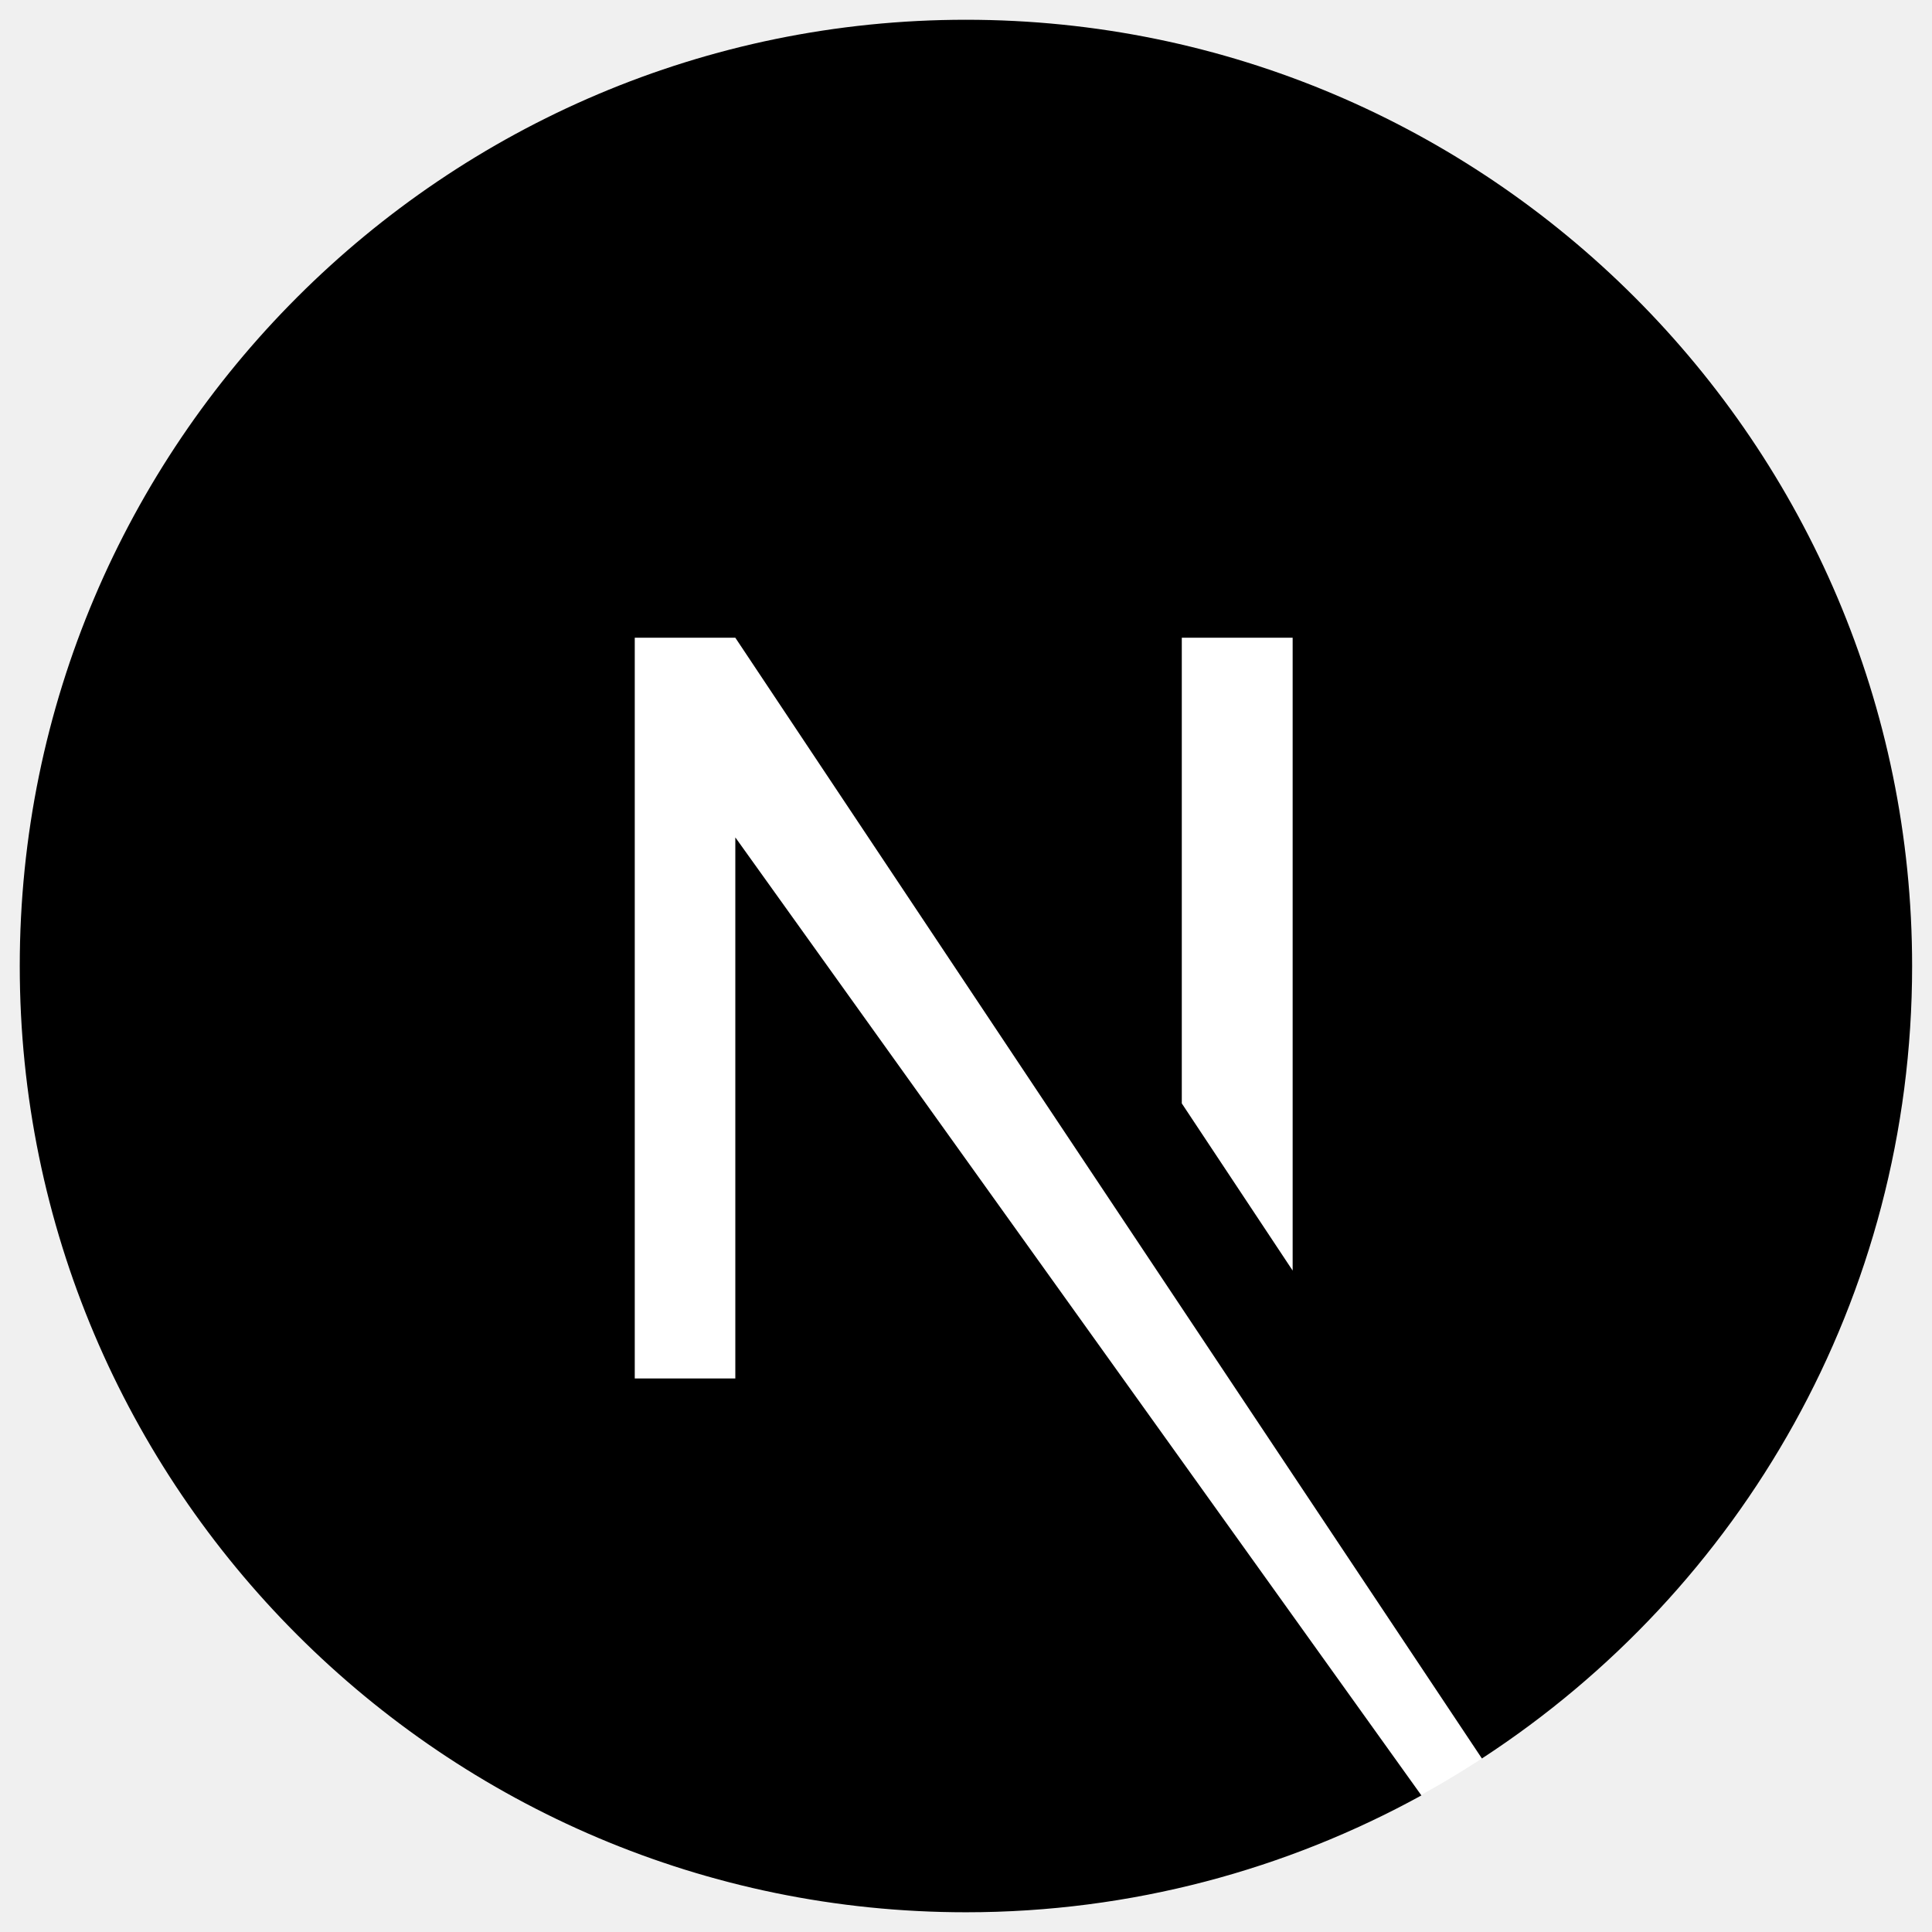
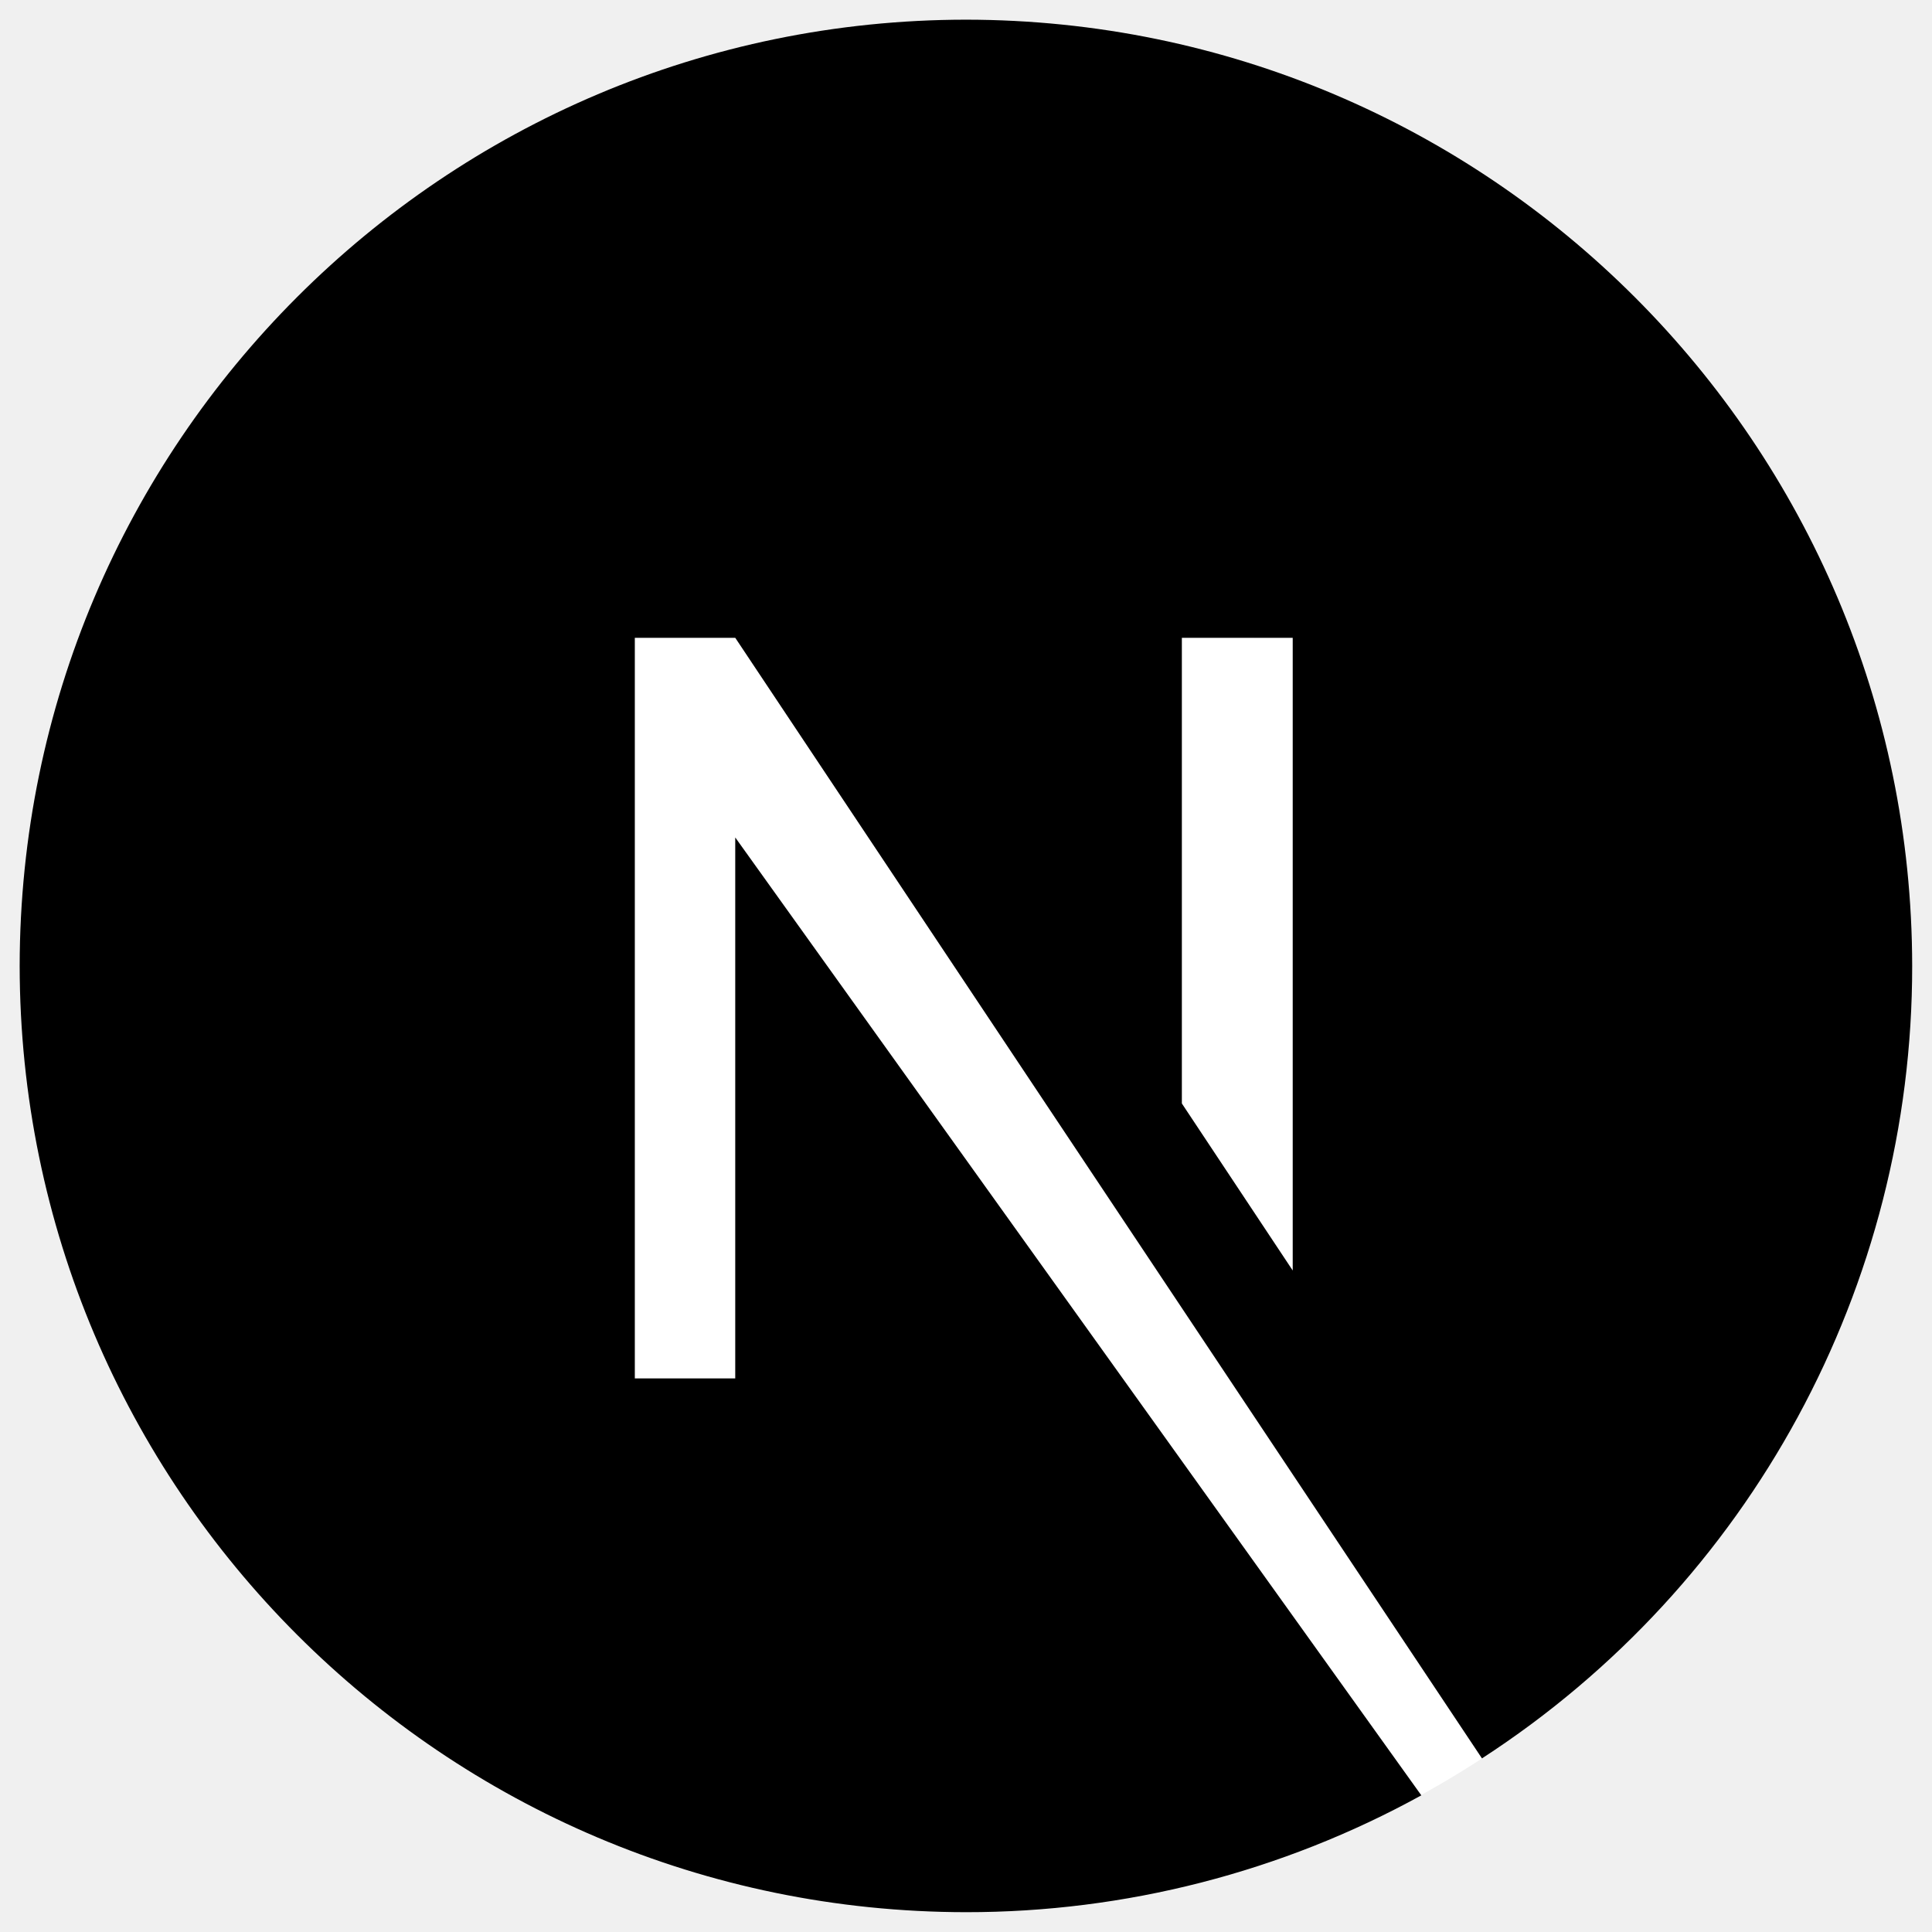
- <svg xmlns="http://www.w3.org/2000/svg" width="49" height="49" viewBox="0 0 12.965 12.965" version="1.1" id="svg5">
-   <defs id="defs2" />
-   <g id="layer1" transform="translate(0.2645834,0.2645834)">
-     <path id="path2011" style="fill:#ffffff;fill-opacity:1;stroke-width:0.55;-inkscape-stroke:none;stop-color:#000000" d="m 6.218,-0.132 c -0.158,0 -0.314,0.006 -0.468,0.018 a 6.35,6.35 0 0 1 0.468,-0.018 z m 0.34,0.009 a 6.35,6.35 0 0 1 0.309,0.024 C 6.764,-0.11 6.661,-0.118 6.558,-0.123 Z m -0.818,0.009 c -0.158,0.012 -0.314,0.03 -0.468,0.053 a 6.35,6.35 0 0 1 0.468,-0.053 z m -0.468,0.053 C 4.634,0.034 4.028,0.224 3.467,0.495 A 6.35,6.35 0 0 1 5.272,-0.061 Z m 1.599,-0.037 a 6.35,6.35 0 0 1 0.325,0.042 C 7.088,-0.073 6.979,-0.088 6.87,-0.099 Z m 0.325,0.042 A 6.35,6.35 0 0 1 8.304,0.22 C 7.948,0.096 7.577,0.002 7.195,-0.057 Z m 1.109,0.277 a 6.35,6.35 0 0 1 0.154,0.056 C 8.407,0.257 8.356,0.238 8.304,0.22 Z m 0.154,0.056 a 6.35,6.35 0 0 1 0.145,0.057 C 8.555,0.313 8.507,0.294 8.458,0.276 Z m 0.166,0.066 a 6.35,6.35 0 0 1 0.1,0.042 c -0.033,-0.014 -0.066,-0.028 -0.1,-0.042 z m 0.1,0.042 c 0.024,0.011 0.049,0.021 0.073,0.032 a 6.35,6.35 0 0 0 -0.073,-0.032 z m 0.073,0.032 a 6.35,6.35 0 0 1 0.078,0.035 c -0.026,-0.012 -0.052,-0.024 -0.078,-0.035 z m 0.078,0.035 c 0.02,0.009 0.039,0.018 0.059,0.027 a 6.35,6.35 0 0 0 -0.059,-0.027 z m 0.059,0.027 a 6.35,6.35 0 0 1 0.08,0.039 c -0.026,-0.013 -0.053,-0.026 -0.08,-0.039 z m 0.08,0.039 c 0.026,0.013 0.052,0.026 0.078,0.039 a 6.35,6.35 0 0 0 -0.078,-0.039 z m -5.559,-0.016 C 3.325,0.563 3.198,0.631 3.074,0.702 A 6.35,6.35 0 0 1 3.454,0.501 Z M 3.074,0.702 a 6.35,6.35 0 0 0 -0.07,0.041 c 0.023,-0.014 0.046,-0.027 0.07,-0.041 z M 3.004,0.743 C 2.897,0.806 2.792,0.871 2.689,0.941 A 6.35,6.35 0 0 1 3.004,0.743 Z M 2.689,0.941 A 6.35,6.35 0 0 0 2.587,1.011 c 0.034,-0.024 0.068,-0.047 0.102,-0.07 z M 2.587,1.011 C 2.493,1.076 2.401,1.144 2.311,1.214 A 6.35,6.35 0 0 1 2.587,1.011 Z M 9.129,0.575 c 0.038,0.02 0.076,0.039 0.114,0.06 A 6.35,6.35 0 0 0 9.129,0.575 Z m 0.114,0.06 C 10.322,1.222 11.213,2.113 11.8,3.193 A 6.35,6.35 0 0 0 9.242,0.635 Z M 11.8,3.193 c 0.02,0.038 0.04,0.076 0.06,0.114 A 6.35,6.35 0 0 0 11.8,3.193 Z M 2.299,1.224 a 6.35,6.35 0 0 0 -0.094,0.076 c 0.031,-0.026 0.062,-0.051 0.094,-0.076 z m -0.094,0.076 C 2.119,1.37 2.034,1.442 1.951,1.517 A 6.35,6.35 0 0 1 2.205,1.3 Z M 1.95,1.519 A 6.35,6.35 0 0 0 1.845,1.616 c 0.034,-0.033 0.069,-0.065 0.104,-0.097 z m -0.112,0.104 C 1.765,1.693 1.693,1.765 1.623,1.838 A 6.35,6.35 0 0 1 1.838,1.623 Z M 1.616,1.845 a 6.35,6.35 0 0 0 -0.097,0.104 c 0.032,-0.035 0.064,-0.07 0.097,-0.104 z M 1.517,1.951 C 1.442,2.034 1.37,2.119 1.3,2.205 A 6.35,6.35 0 0 1 1.517,1.951 Z M 1.3,2.205 a 6.35,6.35 0 0 0 -0.076,0.094 c 0.025,-0.032 0.05,-0.063 0.076,-0.094 z M 1.214,2.311 C 1.144,2.401 1.076,2.493 1.011,2.587 A 6.35,6.35 0 0 1 1.214,2.311 Z M 1.011,2.587 A 6.35,6.35 0 0 0 0.941,2.689 C 0.964,2.655 0.987,2.621 1.011,2.587 Z M 0.941,2.689 C 0.871,2.792 0.806,2.897 0.743,3.004 A 6.35,6.35 0 0 1 0.941,2.689 Z M 0.743,3.004 a 6.35,6.35 0 0 0 -0.041,0.07 c 0.013,-0.023 0.027,-0.047 0.041,-0.07 z m -0.041,0.07 C 0.631,3.198 0.563,3.325 0.501,3.454 A 6.35,6.35 0 0 1 0.702,3.074 Z M 11.88,3.344 c 0.013,0.026 0.026,0.052 0.039,0.078 a 6.35,6.35 0 0 0 -0.039,-0.078 z m 0.039,0.078 a 6.35,6.35 0 0 1 0.039,0.08 C 11.945,3.475 11.932,3.449 11.919,3.423 Z m 0.039,0.08 c 0.009,0.02 0.018,0.039 0.027,0.059 a 6.35,6.35 0 0 0 -0.027,-0.059 z m 0.027,0.059 a 6.35,6.35 0 0 1 0.035,0.078 c -0.012,-0.026 -0.023,-0.052 -0.035,-0.078 z m 0.035,0.078 c 0.011,0.024 0.022,0.049 0.032,0.073 a 6.35,6.35 0 0 0 -0.032,-0.073 z m 0.032,0.073 a 6.35,6.35 0 0 1 0.042,0.1 c -0.014,-0.033 -0.028,-0.067 -0.042,-0.1 z M 0.495,3.467 C 0.224,4.028 0.034,4.634 -0.061,5.272 A 6.35,6.35 0 0 1 0.495,3.467 Z m -0.556,1.805 c -0.023,0.154 -0.041,0.31 -0.053,0.468 a 6.35,6.35 0 0 1 0.053,-0.468 z M 12.103,3.832 a 6.35,6.35 0 0 1 0.057,0.145 c -0.018,-0.049 -0.037,-0.097 -0.057,-0.145 z m 0.057,0.145 a 6.35,6.35 0 0 1 0.056,0.154 c -0.018,-0.052 -0.036,-0.103 -0.056,-0.154 z m 0.056,0.154 a 6.35,6.35 0 0 1 0.277,1.109 c -0.059,-0.382 -0.153,-0.753 -0.277,-1.109 z m 0.277,1.109 a 6.35,6.35 0 0 1 0.042,0.325 C 12.523,5.456 12.509,5.348 12.492,5.241 Z M 3.995,4.015 V 8.986 H 4.67 V 5.355 l 4.602,6.426 a 6.35,6.35 0 0 0 0.706,-0.452 c -0.097,0.072 -0.196,0.141 -0.298,0.207 L 4.67,4.015 Z m 5.277,7.766 a 6.35,6.35 0 0 1 -0.279,0.147 c 0.095,-0.046 0.189,-0.094 0.281,-0.145 z m -0.279,0.147 c -0.011,0.005 -0.021,0.011 -0.032,0.016 a 6.35,6.35 0 0 0 0.032,-0.016 z m -0.032,0.016 a 6.35,6.35 0 0 1 -0.415,0.181 c 0.141,-0.056 0.28,-0.116 0.415,-0.181 z m -0.415,0.181 c -0.007,0.003 -0.014,0.005 -0.021,0.008 a 6.35,6.35 0 0 0 0.021,-0.008 z m -0.021,0.008 a 6.35,6.35 0 0 1 -0.43,0.15 c 0.146,-0.045 0.289,-0.095 0.43,-0.15 z M 7.666,4.015 V 7.141 L 8.41,8.262 V 4.015 Z M 12.535,5.569 a 6.35,6.35 0 0 1 0.024,0.309 C 12.553,5.774 12.545,5.671 12.535,5.569 Z M -0.115,5.75 c -0.011,0.155 -0.018,0.311 -0.018,0.468 a 6.35,6.35 0 0 1 0.018,-0.468 z m -0.018,0.468 c 0,0.158 0.006,0.314 0.018,0.468 a 6.35,6.35 0 0 1 -0.018,-0.468 z m 12.7,0 a 6.35,6.35 0 0 1 -0.017,0.459 c 0.011,-0.152 0.017,-0.305 0.017,-0.459 z m -0.017,0.459 c -8.39e-4,0.012 -0.002,0.023 -0.003,0.035 a 6.35,6.35 0 0 0 0.003,-0.035 z m -0.003,0.035 a 6.35,6.35 0 0 1 -0.051,0.452 c 0.022,-0.149 0.039,-0.3 0.051,-0.452 z m -0.051,0.452 A 6.35,6.35 0 0 1 11.733,9.363 C 12.114,8.697 12.379,7.955 12.497,7.164 Z M 11.733,9.363 c -0.011,0.019 -0.021,0.038 -0.033,0.057 a 6.35,6.35 0 0 0 0.033,-0.057 z m -0.033,0.057 a 6.35,6.35 0 0 1 -0.213,0.34 c 0.075,-0.111 0.146,-0.224 0.213,-0.34 z m -0.213,0.34 c -0.019,0.028 -0.039,0.056 -0.058,0.084 a 6.35,6.35 0 0 0 0.058,-0.084 z m -0.058,0.084 a 6.35,6.35 0 0 1 -0.208,0.282 c 0.072,-0.092 0.141,-0.186 0.208,-0.282 z m -0.208,0.282 c -0.027,0.035 -0.054,0.069 -0.082,0.103 a 6.35,6.35 0 0 0 0.082,-0.103 z m -0.082,0.103 a 6.35,6.35 0 0 1 -0.188,0.219 c 0.064,-0.072 0.127,-0.144 0.188,-0.219 z m -0.188,0.219 c -0.06,0.067 -0.121,0.132 -0.183,0.196 a 6.35,6.35 0 0 0 0.183,-0.196 z m -0.183,0.196 a 6.35,6.35 0 0 1 -0.106,0.106 c 0.036,-0.035 0.071,-0.07 0.106,-0.106 z m -0.106,0.106 c -0.069,0.068 -0.139,0.134 -0.211,0.199 a 6.35,6.35 0 0 0 0.211,-0.199 z M -0.114,6.696 c 0.012,0.158 0.03,0.314 0.053,0.468 a 6.35,6.35 0 0 1 -0.053,-0.468 z m 0.053,0.468 c 0.096,0.637 0.285,1.244 0.556,1.805 A 6.35,6.35 0 0 1 -0.061,7.164 Z m 0.562,1.817 c 0.063,0.129 0.13,0.256 0.201,0.38 A 6.35,6.35 0 0 1 0.501,8.981 Z M 0.702,9.361 a 6.35,6.35 0 0 0 0.041,0.07 C 0.729,9.408 0.715,9.385 0.702,9.361 Z m 0.041,0.07 c 0.063,0.107 0.129,0.212 0.198,0.315 A 6.35,6.35 0 0 1 0.743,9.431 Z m 0.198,0.315 a 6.35,6.35 0 0 0 0.07,0.102 c -0.024,-0.034 -0.047,-0.068 -0.07,-0.102 z m 0.07,0.102 c 0.066,0.094 0.133,0.186 0.204,0.276 A 6.35,6.35 0 0 1 1.011,9.848 Z M 1.224,10.136 a 6.35,6.35 0 0 0 0.076,0.094 c -0.026,-0.031 -0.051,-0.062 -0.076,-0.094 z m 0.076,0.094 c 0.071,0.086 0.143,0.171 0.218,0.254 A 6.35,6.35 0 0 1 1.3,10.23 Z m 0.219,0.255 a 6.35,6.35 0 0 0 0.097,0.104 c -0.033,-0.034 -0.065,-0.069 -0.097,-0.104 z m 0.104,0.112 c 0.07,0.074 0.142,0.145 0.215,0.215 a 6.35,6.35 0 0 1 -0.215,-0.215 z m 0.223,0.222 a 6.35,6.35 0 0 0 0.104,0.097 c -0.035,-0.032 -0.07,-0.064 -0.104,-0.097 z m 0.106,0.099 c 0.082,0.075 0.167,0.147 0.254,0.218 A 6.35,6.35 0 0 1 1.951,10.918 Z m 0.254,0.218 a 6.35,6.35 0 0 0 0.094,0.076 c -0.032,-0.025 -0.063,-0.05 -0.094,-0.076 z m 8.225,-0.171 a 6.35,6.35 0 0 1 -0.143,0.123 c 0.048,-0.04 0.096,-0.081 0.143,-0.123 z m -0.143,0.123 c -0.088,0.074 -0.179,0.145 -0.271,0.214 a 6.35,6.35 0 0 0 0.271,-0.214 z m -7.976,0.133 c 0.09,0.07 0.182,0.138 0.276,0.204 A 6.35,6.35 0 0 1 2.311,11.221 Z m 0.276,0.204 a 6.35,6.35 0 0 0 0.102,0.07 c -0.034,-0.023 -0.069,-0.047 -0.102,-0.07 z m 0.102,0.07 c 0.103,0.069 0.208,0.135 0.315,0.198 A 6.35,6.35 0 0 1 2.689,11.495 Z m 0.315,0.198 a 6.35,6.35 0 0 0 0.07,0.041 c -0.023,-0.013 -0.047,-0.027 -0.07,-0.041 z m 0.07,0.041 c 0.124,0.071 0.251,0.138 0.38,0.201 A 6.35,6.35 0 0 1 3.074,11.734 Z m 0.393,0.207 c 0.561,0.271 1.167,0.46 1.805,0.556 A 6.35,6.35 0 0 1 3.467,11.941 Z m 1.805,0.556 c 0.154,0.023 0.31,0.041 0.468,0.053 a 6.35,6.35 0 0 1 -0.468,-0.053 z m 2.815,-0.21 a 6.35,6.35 0 0 1 -0.917,0.209 c 0.314,-0.047 0.62,-0.118 0.917,-0.209 z m -0.931,0.211 a 6.35,6.35 0 0 1 -0.438,0.049 c 0.148,-0.012 0.294,-0.028 0.438,-0.049 z m -0.438,0.049 c -0.014,0.001 -0.029,0.003 -0.043,0.004 a 6.35,6.35 0 0 0 0.043,-0.004 z m -0.043,0.004 a 6.35,6.35 0 0 1 -0.456,0.017 c 0.154,0 0.306,-0.006 0.456,-0.017 z m -0.456,0.017 a 6.35,6.35 0 0 1 -0.468,-0.018 c 0.155,0.011 0.311,0.018 0.468,0.018 z" />
-     <path d="m 6.218,-0.132 c -3.502,0 -6.35,2.848 -6.35,6.35 0,3.502 2.848,6.35 6.35,6.35 1.111,0 2.153,-0.288 3.056,-0.784 L 4.67,5.355 V 8.986 H 3.995 V 4.015 h 0.675 L 9.68,11.536 c 1.736,-1.131 2.887,-3.086 2.887,-5.318 0,-3.502 -2.848,-6.35 -6.35,-6.35 z M 8.41,8.262 7.666,7.14 V 4.015 h 0.744 z" id="path824-9" style="fill:#000000;fill-opacity:1;stroke-width:0.099" />
-   </g>
+ <svg xmlns="http://www.w3.org/2000/svg" width="49" height="49" viewBox="0 0 12.965 12.965">
+   <path style="-inkscape-stroke:none" d="M6.482.132a6.41 6.41 0 00-.468.018 6.35 6.35 0 01.468-.018zm.34.01a6.35 6.35 0 01.309.023 6.37 6.37 0 00-.309-.023zM6.004.15c-.157.012-.314.03-.468.053A6.35 6.35 0 016.004.15zm-.468.053A6.299 6.299 0 003.732.76 6.35 6.35 0 015.536.203zM7.135.166a6.35 6.35 0 01.324.042 6.327 6.327 0 00-.324-.042zm.324.042a6.35 6.35 0 011.11.277 6.299 6.299 0 00-1.11-.277zm1.11.277a6.35 6.35 0 01.153.056 6.282 6.282 0 00-.154-.056zm.153.056a6.35 6.35 0 01.146.056 6.308 6.308 0 00-.146-.056zm.167.065a6.35 6.35 0 01.1.042 6.312 6.312 0 00-.1-.042zm.1.042L9.06.68A6.35 6.35 0 008.99.648zM9.06.68a6.35 6.35 0 01.078.035A6.312 6.312 0 009.061.68zm.078.035l.059.028a6.35 6.35 0 00-.059-.028zm.059.028a6.35 6.35 0 01.08.038l-.08-.038zm.08.038l.078.04a6.35 6.35 0 00-.079-.04zM3.717.765a6.34 6.34 0 00-.38.201 6.35 6.35 0 01.38-.2zm-.38.201a6.35 6.35 0 00-.069.041l.07-.04zm-.069.041a6.361 6.361 0 00-.315.198 6.35 6.35 0 01.315-.198zm-.315.198a6.35 6.35 0 00-.102.07 6.41 6.41 0 01.102-.07zm-.102.07a6.387 6.387 0 00-.276.204 6.35 6.35 0 01.276-.204zM9.393.84l.114.06a6.35 6.35 0 00-.114-.06zm.114.06a6.393 6.393 0 012.558 2.558A6.35 6.35 0 009.507.9zm2.558 2.558l.06.113a6.35 6.35 0 00-.06-.113zm-9.501-1.97a6.35 6.35 0 00-.094.076l.094-.076zm-.094.076c-.087.07-.172.143-.254.218a6.35 6.35 0 01.254-.218zm-.256.22a6.35 6.35 0 00-.104.097l.104-.098zm-.111.103a6.4 6.4 0 00-.216.216 6.35 6.35 0 01.216-.216zm-.222.223a6.35 6.35 0 00-.098.104l.098-.104zm-.1.106a6.393 6.393 0 00-.217.254 6.35 6.35 0 01.218-.254zm-.217.254a6.35 6.35 0 00-.076.094l.076-.094zm-.085.106c-.07.09-.138.182-.204.276a6.35 6.35 0 01.204-.276zm-.204.276a6.35 6.35 0 00-.07.102l.07-.102zm-.07.102c-.069.103-.135.208-.198.315a6.35 6.35 0 01.198-.315zm-.198.315a6.35 6.35 0 00-.04.07l.04-.07zm-.04.07a6.34 6.34 0 00-.202.38 6.35 6.35 0 01.201-.38zm11.177.27l.04.078a6.35 6.35 0 00-.04-.078zm.04.078a6.35 6.35 0 01.038.08l-.039-.08zm.038.08l.027.059a6.35 6.35 0 00-.027-.06zm.027.059a6.35 6.35 0 01.036.077 6.261 6.261 0 00-.036-.077zm.036.077l.032.073a6.35 6.35 0 00-.032-.073zm.032.073a6.35 6.35 0 01.041.1 6.308 6.308 0 00-.041-.1zM.759 3.732C.49 4.292.3 4.899.203 5.536A6.35 6.35 0 01.76 3.732zM.203 5.536c-.023.154-.04.31-.053.468a6.35 6.35 0 01.053-.468zm12.164-1.44a6.35 6.35 0 01.057.146 6.328 6.328 0 00-.057-.145zm.057.146a6.35 6.35 0 01.056.154 6.287 6.287 0 00-.056-.154zm.056.154a6.35 6.35 0 01.277 1.11 6.299 6.299 0 00-.277-1.11zm.277 1.11a6.35 6.35 0 01.042.324 6.325 6.325 0 00-.042-.325zM4.26 4.28v4.97h.675V5.62l4.601 6.426a6.35 6.35 0 00.707-.452c-.097.071-.196.14-.298.206l-5.01-7.52zm5.276 7.766a6.35 6.35 0 01-.279.147c.095-.046.19-.094.281-.145zm-.279.147l-.032.016a6.35 6.35 0 00.032-.016zm-.032.016a6.35 6.35 0 01-.415.18 6.35 6.35 0 00.415-.18zm-.415.18l-.021.01a6.35 6.35 0 00.02-.01zm-.021.01a6.35 6.35 0 01-.43.15c.145-.046.289-.096.43-.15zm-.858-8.12v3.126l.744 1.121V4.28zm4.868 1.555a6.35 6.35 0 01.024.308 6.396 6.396 0 00-.024-.308zm-12.65.18a6.41 6.41 0 00-.017.468 6.35 6.35 0 01.018-.468zm-.017.468c0 .158.007.314.018.468a6.35 6.35 0 01-.018-.468zm12.7 0a6.35 6.35 0 01-.017.46 6.43 6.43 0 00.017-.46zm-.017.46l-.002.035a6.35 6.35 0 00.002-.035zm-.002.035a6.35 6.35 0 01-.052.451c.023-.148.04-.3.052-.451zm-.052.451a6.35 6.35 0 01-.764 2.2 6.288 6.288 0 00.764-2.2zm-.764 2.2l-.032.057a6.35 6.35 0 00.032-.057zm-.032.057a6.35 6.35 0 01-.214.34c.075-.112.146-.225.214-.34zm-.214.34l-.058.083a6.35 6.35 0 00.058-.084zm-.058.083a6.35 6.35 0 01-.208.282c.072-.092.141-.186.208-.282zm-.208.282a6.337 6.337 0 01-.082.102 6.35 6.35 0 00.082-.102zm-.082.102a6.35 6.35 0 01-.188.219 6.38 6.38 0 00.188-.219zm-.188.219c-.06.067-.121.132-.184.196a6.35 6.35 0 00.184-.196zm-.184.196a6.35 6.35 0 01-.106.106c.036-.035.072-.07.106-.106zm-.106.106c-.069.068-.139.135-.21.2a6.35 6.35 0 00.21-.2zM.15 6.96c.012.158.03.314.053.468A6.35 6.35 0 01.15 6.96zm.053.468C.3 8.066.49 8.672.76 9.233a6.35 6.35 0 01-.556-1.805zm.562 1.818c.063.13.13.256.201.38a6.35 6.35 0 01-.2-.38zm.201.38a6.35 6.35 0 00.041.07l-.04-.07zm.041.07c.063.107.129.212.198.315a6.35 6.35 0 01-.198-.315zm.198.315a6.35 6.35 0 00.07.102 6.41 6.41 0 01-.07-.102zm.07.102c.066.094.134.186.204.276a6.35 6.35 0 01-.204-.276zm.213.288a6.35 6.35 0 00.076.094l-.076-.094zm.076.094c.07.086.143.171.218.254a6.35 6.35 0 01-.218-.254zm.22.255a6.35 6.35 0 00.097.105 6.397 6.397 0 01-.098-.105zm.103.112a6.4 6.4 0 00.216.215 6.35 6.35 0 01-.216-.215zm.223.222a6.35 6.35 0 00.104.097 6.406 6.406 0 01-.104-.097zm.106.099c.082.075.167.147.254.217a6.35 6.35 0 01-.254-.217zm.254.217a6.35 6.35 0 00.094.076L2.47 11.4zm8.224-.17a6.35 6.35 0 01-.143.122c.049-.04.096-.081.143-.123zm-.143.122a6.4 6.4 0 01-.271.214 6.35 6.35 0 00.271-.214zm-7.975.134c.09.07.182.138.276.203a6.35 6.35 0 01-.276-.203zm.276.203a6.35 6.35 0 00.102.07 6.45 6.45 0 01-.102-.07zm.102.07c.103.07.208.135.315.198a6.35 6.35 0 01-.315-.198zm.315.198a6.35 6.35 0 00.07.041l-.07-.04zm.07.041c.124.071.25.139.38.201a6.35 6.35 0 01-.38-.2zm.393.207c.56.271 1.167.46 1.804.556a6.35 6.35 0 01-1.804-.556zm1.804.556c.154.024.31.041.468.053a6.35 6.35 0 01-.468-.053zm2.815-.21a6.35 6.35 0 01-.917.21c.314-.048.62-.118.917-.21zm-.93.212a6.35 6.35 0 01-.439.049 6.34 6.34 0 00.438-.05zm-.439.049l-.043.003a6.35 6.35 0 00.043-.003zm-.043.003a6.35 6.35 0 01-.457.017c.154 0 .306-.006.457-.017zm-.457.017a6.35 6.35 0 01-.468-.017c.155.011.31.017.468.017z" fill="#fff" />
+   <path d="M6.482.132a6.356 6.356 0 00-6.35 6.35 6.356 6.356 0 006.35 6.35 6.33 6.33 0 003.056-.784L4.934 5.62V9.25H4.26V4.28h.674l5.011 7.52a6.333 6.333 0 002.887-5.318 6.356 6.356 0 00-6.35-6.35zm2.193 8.394l-.744-1.121V4.28h.744z" />
</svg>
